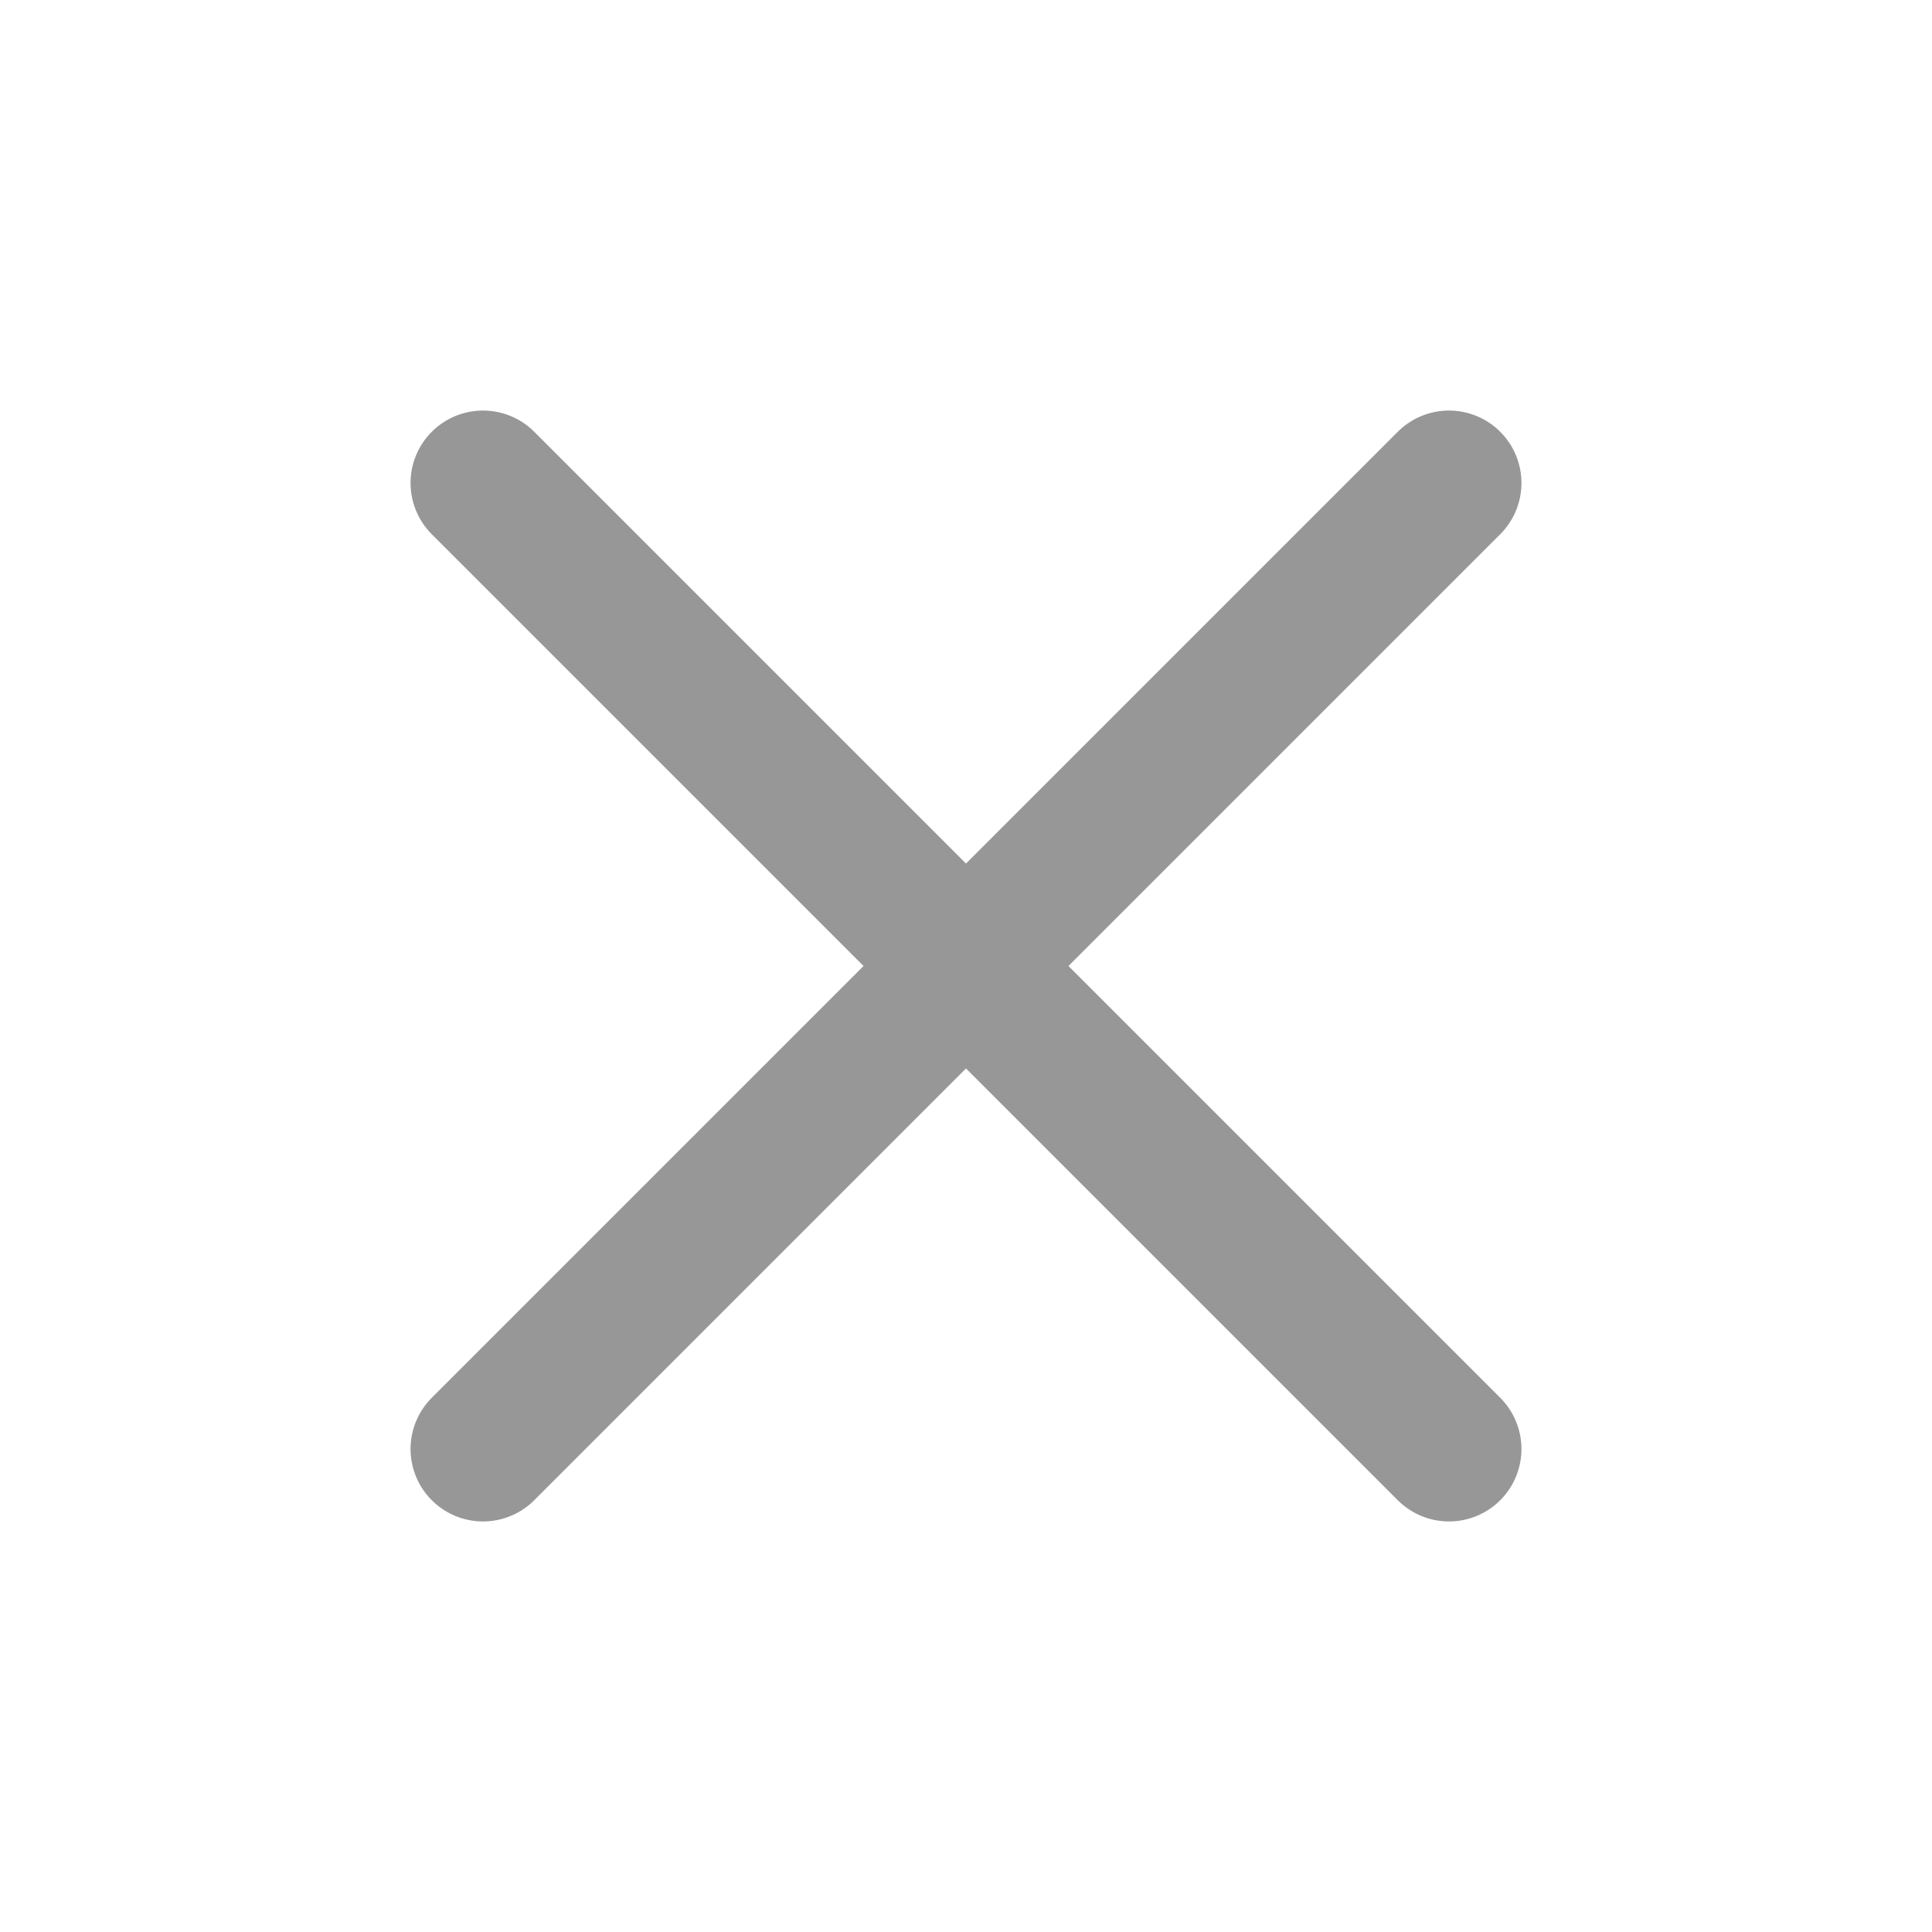
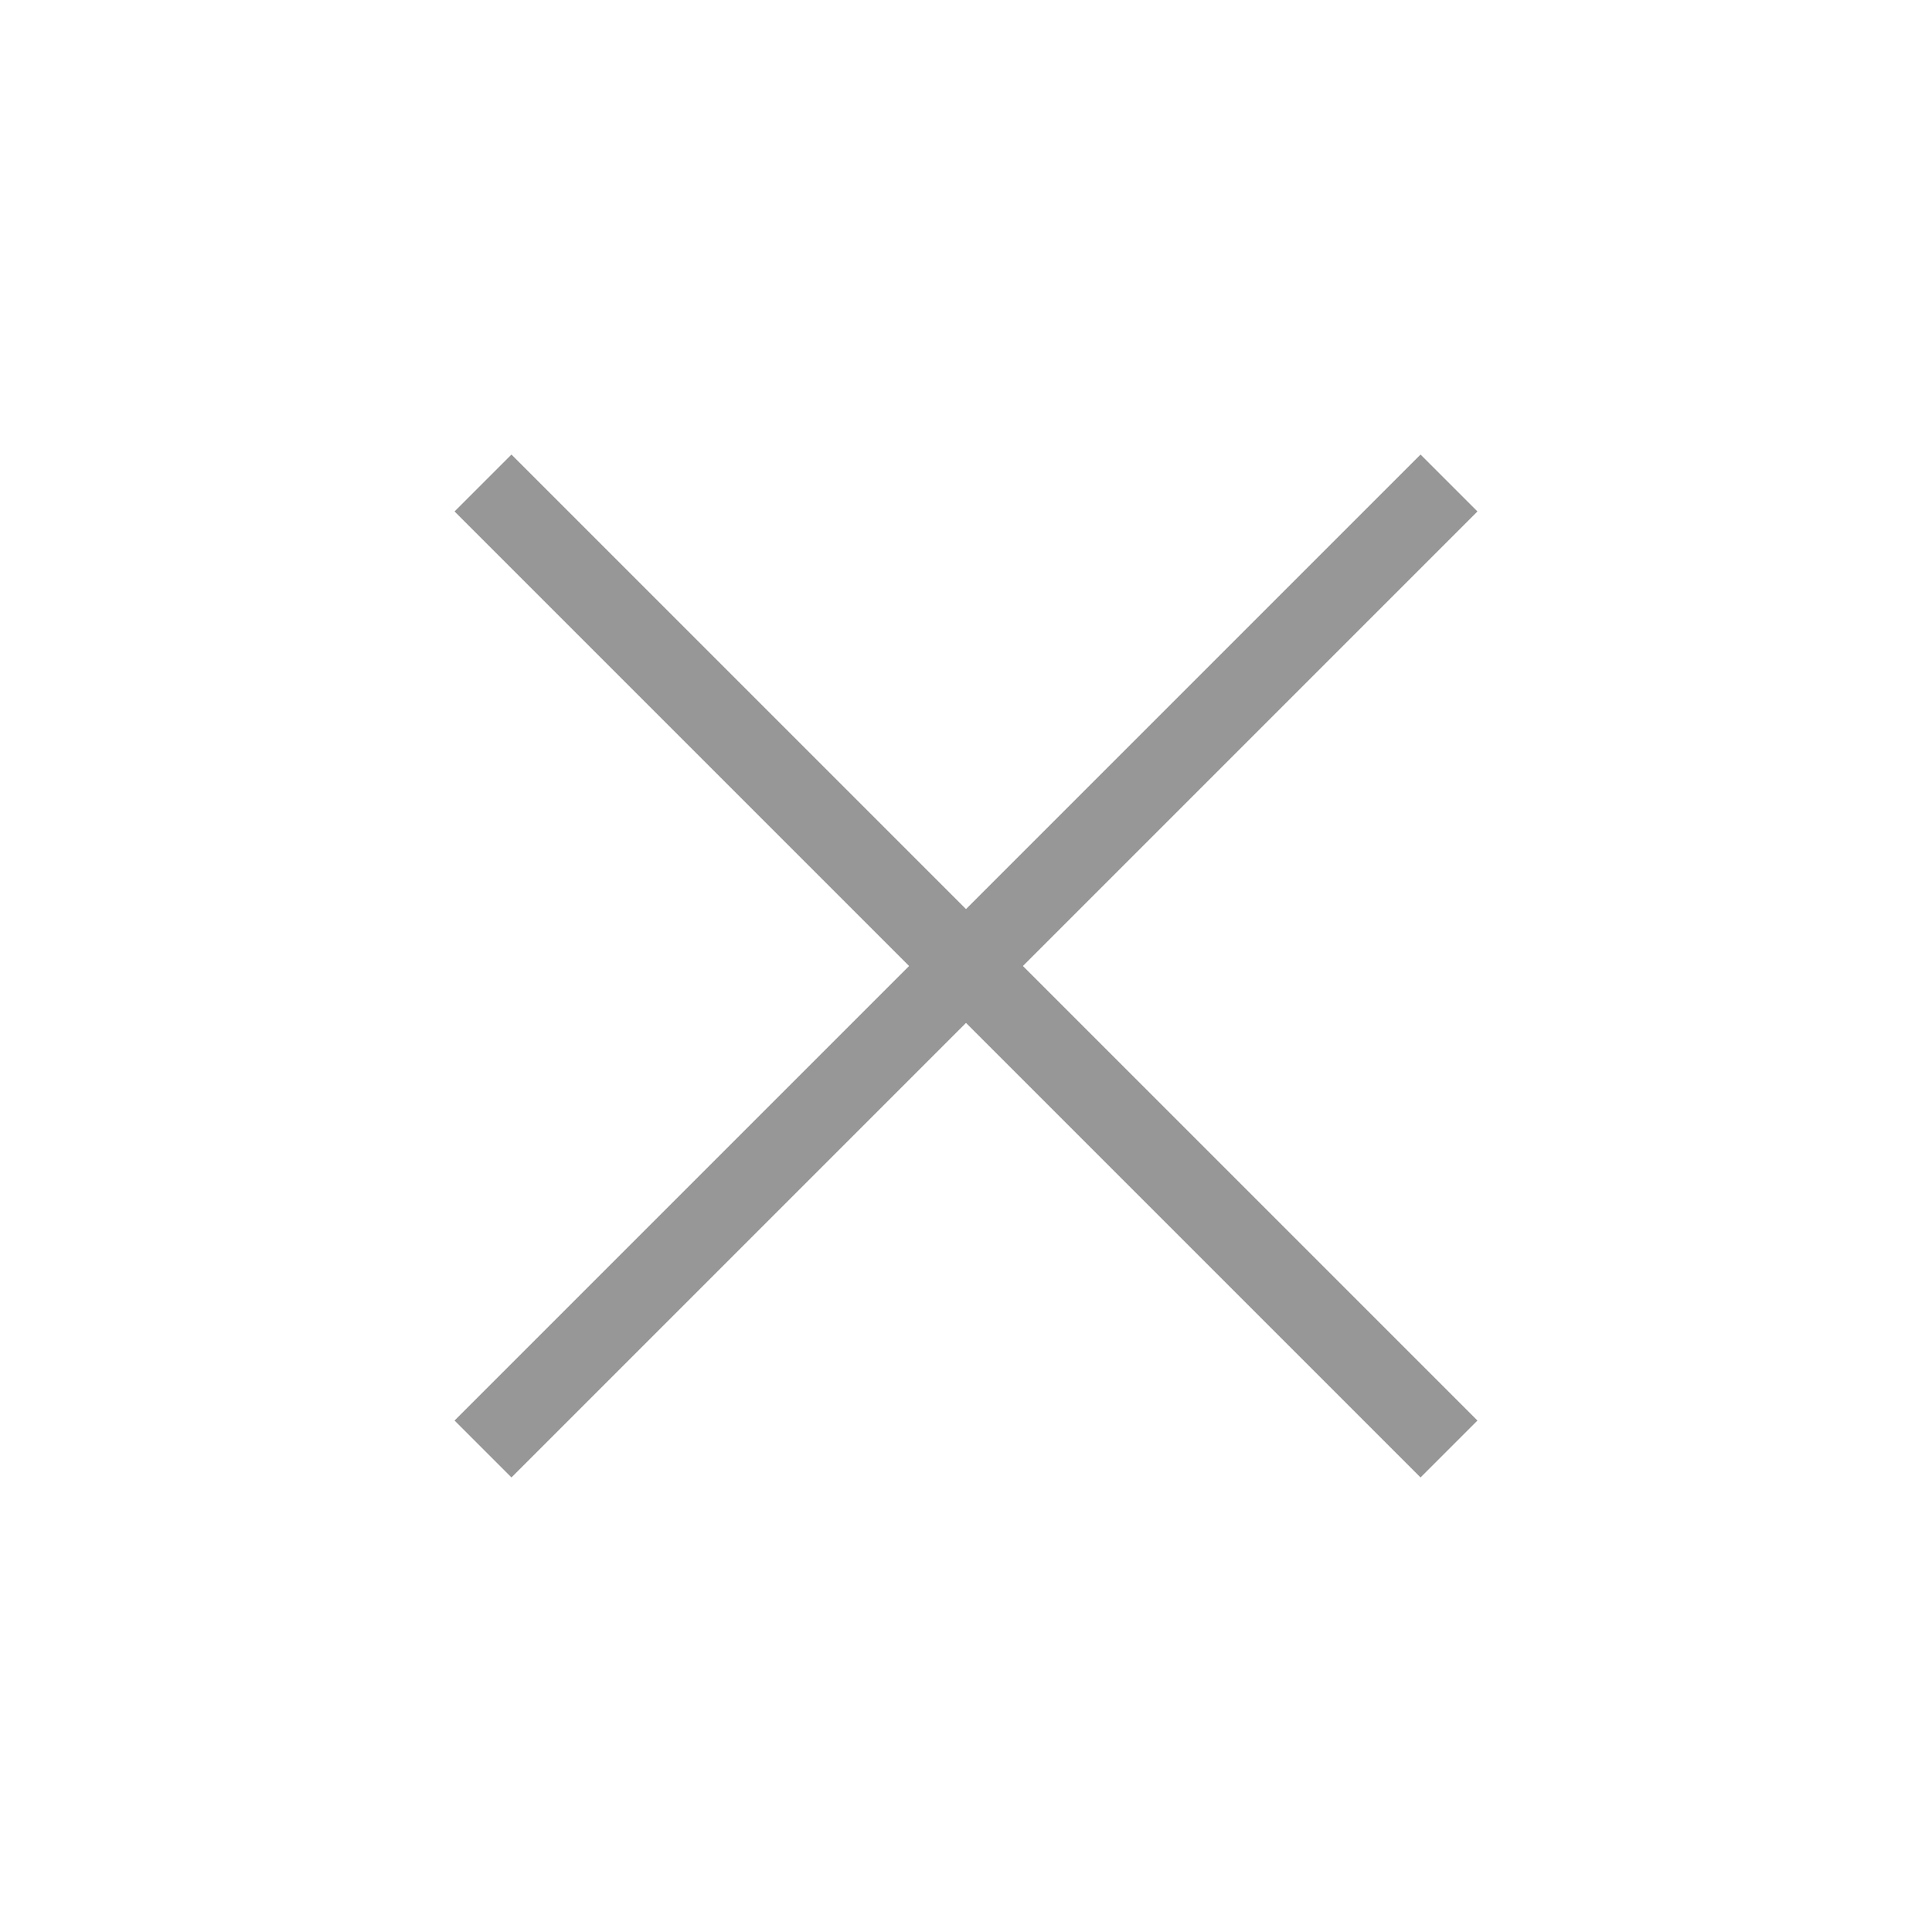
<svg xmlns="http://www.w3.org/2000/svg" width="24" height="24" viewBox="0 0 24 24" fill="none">
  <g id="xmark">
-     <path id="Icon" d="M6 6L18 18M18 6L6 18" stroke="#979797" stroke-width="1.8" stroke-linecap="round" stroke-linejoin="round" />
+     <path id="Icon" d="M6 6L18 18M18 6L6 18" stroke="#979797" strokeWidth="1.8" strokeLinecap="round" strokeLinejoin="round" />
  </g>
</svg>
